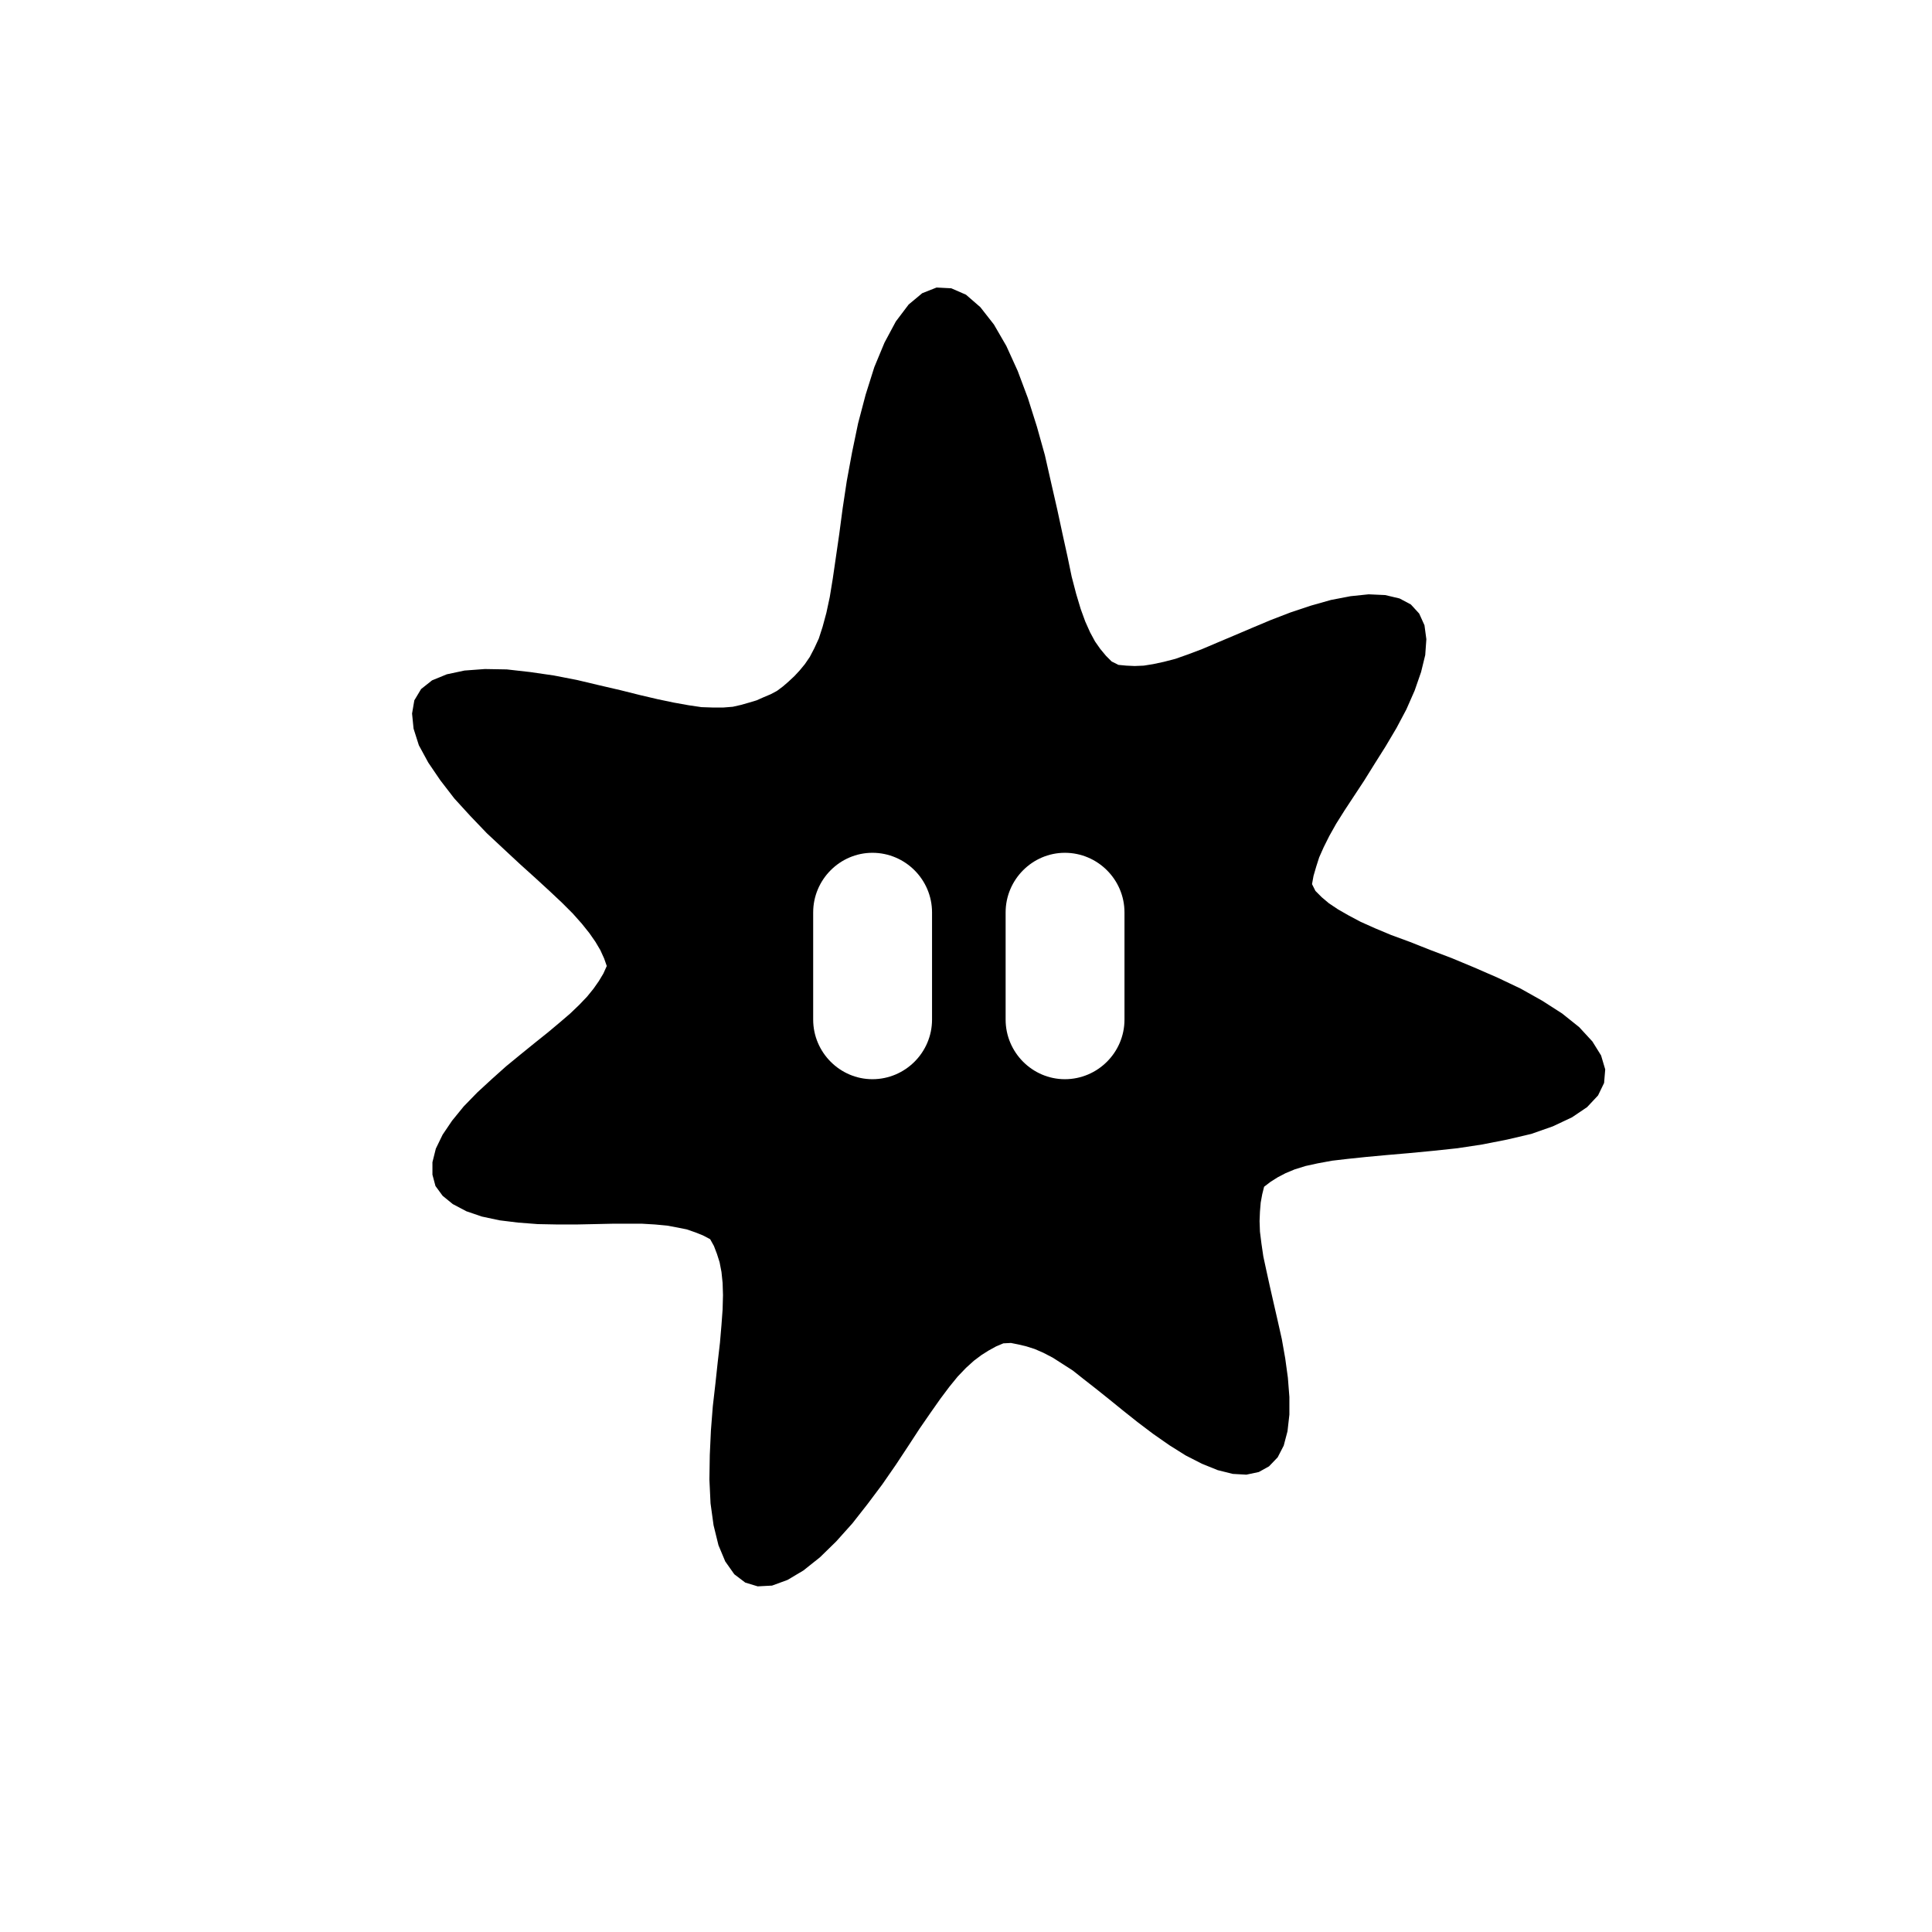
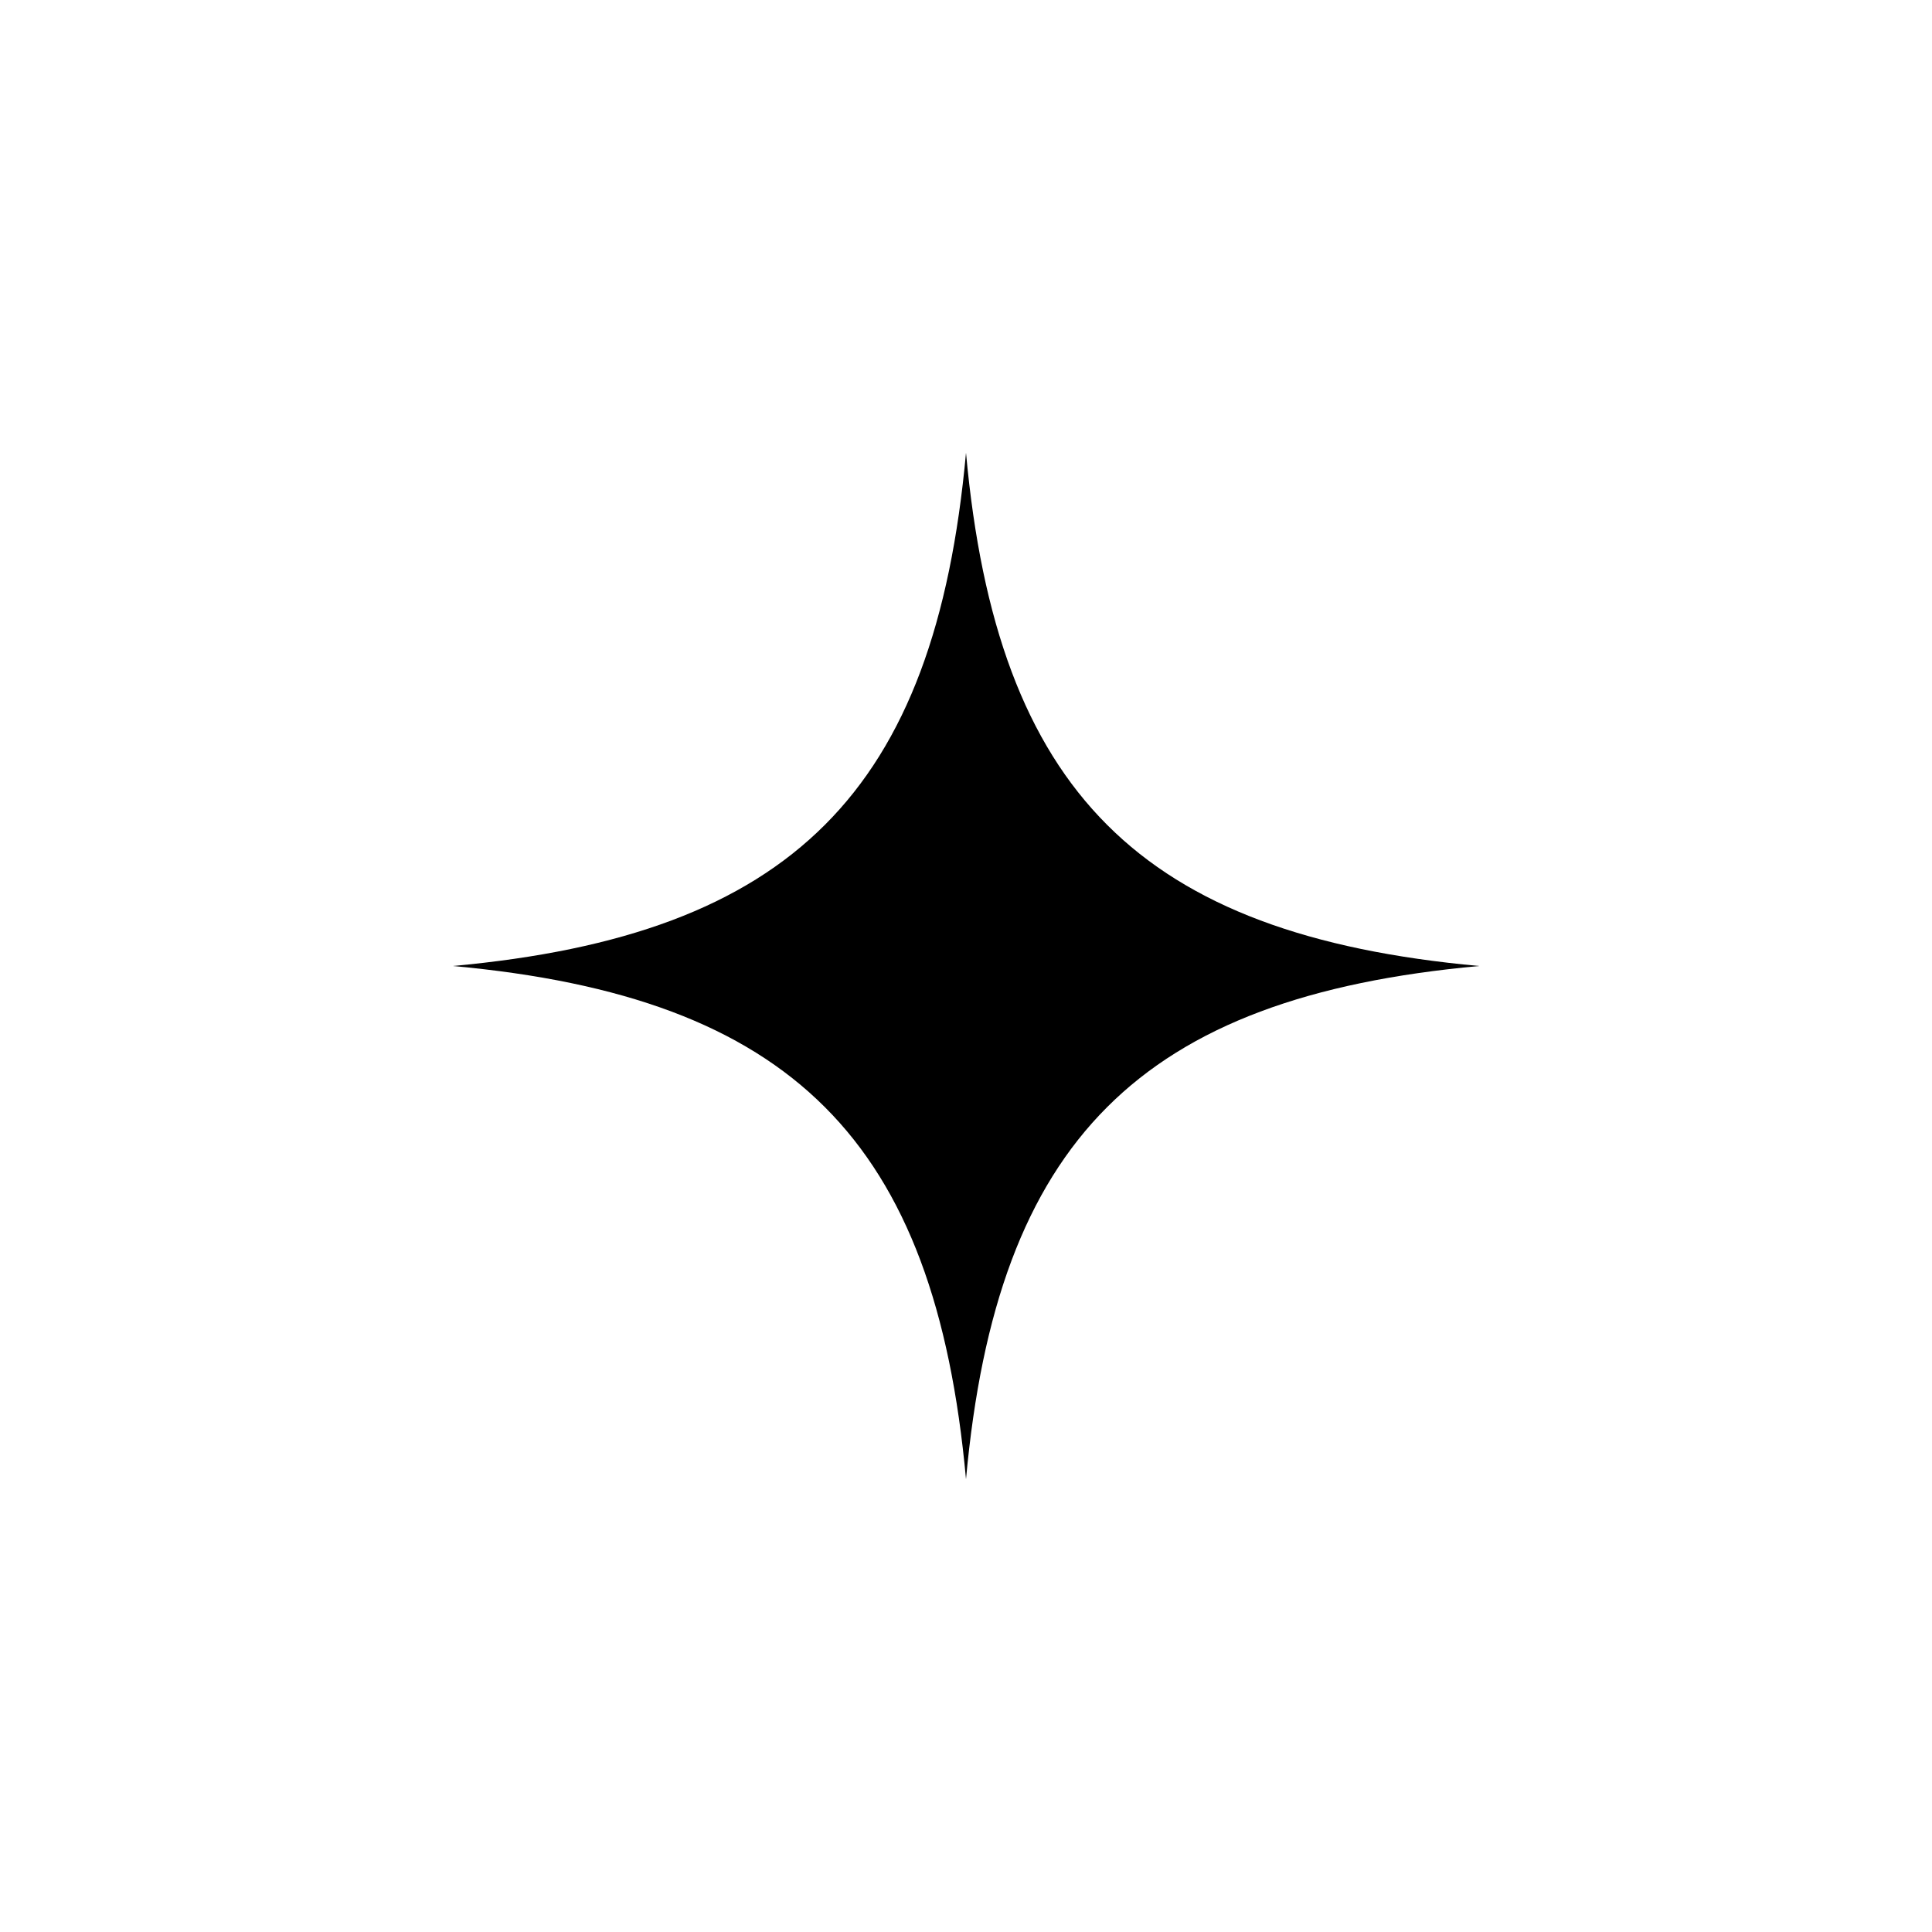
<svg xmlns="http://www.w3.org/2000/svg" width="512" height="512" viewBox="0 0 512 512">
-   <path d="M403,262 L408.7,265.2 L414,268.6 L418.5,272.2 L422,276 L424.3,279.7 L425.4,283.4 L425.1,287 L423.5,290.3 L420.6,293.4 L416.6,296.1 L411.5,298.5 L405.8,300.5 L399.4,302 L392.8,303.3 L386.2,304.3 L379.6,305 L373.3,305.6 L367.5,306.1 L362.1,306.6 L357.3,307.1 L353,307.6 L349.2,308.3 L346,309 L343.1,309.9 L340.7,310.9 L338.6,312 L336.7,313.2 L335,314.5 L334.5,316.5 L334.1,318.7 L333.9,321.1 L333.8,323.6 L333.9,326.4 L334.3,329.6 L334.8,333 L335.6,336.7 L336.5,340.8 L337.5,345.2 L338.6,350 L339.7,354.9 L340.6,360 L341.3,365.1 L341.7,370.2 L341.7,374.9 L341.2,379.3 L340.2,383.1 L338.6,386.2 L336.3,388.6 L333.6,390.1 L330.3,390.8 L326.7,390.6 L322.7,389.6 L318.5,387.9 L314.2,385.7 L309.9,383 L305.6,380 L301.5,376.9 L297.6,373.8 L293.9,370.8 L290.4,368 L287.2,365.5 L284.3,363.2 L281.5,361.4 L279,359.8 L276.5,358.5 L274.2,357.5 L272,356.8 L269.9,356.3 L267.9,355.9 L265.9,356 L264,356.8 L262,357.9 L260.1,359.1 L258.1,360.6 L256,362.5 L253.8,364.8 L251.6,367.5 L249.2,370.7 L246.6,374.4 L243.7,378.6 L240.7,383.2 L237.4,388.2 L233.8,393.4 L229.9,398.6 L225.9,403.7 L221.6,408.5 L217.3,412.7 L212.9,416.2 L208.7,418.7 L204.6,420.2 L200.8,420.4 L197.5,419.4 L194.6,417.2 L192.2,413.8 L190.4,409.5 L189.1,404.2 L188.3,398.4 L188,392.1 L188.1,385.6 L188.4,379.1 L188.9,372.7 L189.6,366.6 L190.2,361 L190.8,355.8 L191.2,351.1 L191.5,347 L191.6,343.2 L191.5,340 L191.2,337.1 L190.7,334.5 L190,332.3 L189.2,330.2 L188.2,328.4 L186.3,327.4 L184.3,326.6 L182,325.8 L179.5,325.3 L176.8,324.8 L173.6,324.5 L170.2,324.3 L166.4,324.3 L162.2,324.3 L157.6,324.4 L152.8,324.5 L147.7,324.5 L142.5,324.4 L137.3,324 L132.4,323.4 L127.7,322.4 L123.6,321 L120,319.1 L117.3,316.9 L115.4,314.3 L114.6,311.3 L114.6,308 L115.5,304.4 L117.3,300.7 L119.8,297 L122.9,293.2 L126.5,289.5 L130.3,286 L134.1,282.6 L138,279.4 L141.7,276.4 L145.2,273.6 L148.3,271 L151.1,268.6 L153.5,266.3 L155.6,264.1 L157.3,262 L158.7,260 L159.9,258 L160.8,256 L160.1,254 L159.1,251.8 L157.8,249.6 L156.2,247.3 L154.2,244.8 L151.8,242.1 L148.9,239.2 L145.6,236.1 L141.9,232.7 L137.8,229 L133.5,225 L129,220.8 L124.6,216.2 L120.4,211.6 L116.7,206.8 L113.5,202.1 L111,197.5 L109.6,193.1 L109.2,189.1 L109.8,185.6 L111.6,182.6 L114.5,180.3 L118.4,178.7 L123.1,177.7 L128.5,177.3 L134.3,177.4 L140.5,178.1 L146.7,179 L152.9,180.2 L158.8,181.6 L164.4,182.9 L169.6,184.2 L174.3,185.3 L178.6,186.2 L182.5,186.9 L185.9,187.4 L188.9,187.5 L191.7,187.5 L194.2,187.3 L196.4,186.8 L198.5,186.2 L200.5,185.6 L202.3,184.8 L204.2,184 L205.9,183.1 L207.5,181.9 L209,180.6 L210.5,179.2 L211.9,177.7 L213.3,176 L214.6,174.1 L215.8,171.8 L217,169.2 L218,166.1 L219,162.4 L219.9,158.2 L220.7,153.3 L221.5,147.8 L222.4,141.6 L223.3,134.8 L224.4,127.5 L225.8,119.9 L227.4,112.2 L229.4,104.6 L231.7,97.3 L234.4,90.8 L237.4,85.2 L240.8,80.7 L244.4,77.7 L248.2,76.2 L252.1,76.4 L256,78.1 L259.8,81.4 L263.4,86 L266.7,91.7 L269.7,98.3 L272.4,105.5 L274.8,113.1 L276.9,120.6 L278.6,128.1 L280.2,135.1 L281.6,141.6 L282.9,147.5 L284,152.8 L285.2,157.4 L286.4,161.4 L287.6,164.7 L288.9,167.6 L290.2,170 L291.6,172 L293.1,173.8 L294.6,175.3 L296.4,176.2 L298.5,176.4 L300.7,176.5 L303.1,176.4 L305.6,176 L308.4,175.4 L311.5,174.6 L314.9,173.4 L318.6,172 L322.6,170.3 L327.1,168.4 L331.8,166.4 L336.8,164.3 L342,162.3 L347.4,160.5 L352.7,159 L357.9,158 L362.7,157.5 L367.1,157.7 L370.9,158.6 L373.9,160.2 L376.1,162.6 L377.5,165.7 L378,169.4 L377.7,173.6 L376.6,178.1 L374.9,183 L372.7,188 L370.1,192.9 L367.2,197.8 L364.3,202.4 L361.5,206.9 L358.8,211 L356.3,214.8 L354.1,218.3 L352.3,221.5 L350.8,224.5 L349.6,227.2 L348.8,229.7 L348.1,232.1 L347.7,234.3 L348.6,236.1 L350.3,237.8 L352.2,239.4 L354.6,241 L357.4,242.6 L360.6,244.3 L364.4,246 L368.7,247.8 L373.6,249.6 L378.9,251.7 L384.7,253.9 L390.7,256.4 L396.9,259.1ZM231.2,226C222.6,226 215.5,233.1 215.5,241.8L215.5,270.2C215.5,278.9 222.6,286 231.2,286L231.2,286C239.9,286 247,278.9 247,270.2L247,241.8C247,233.1 239.9,226 231.2,226L231.2,226ZM282.2,226C273.6,226 266.5,233.1 266.5,241.8L266.5,270.2C266.5,278.9 273.6,286 282.2,286L282.2,286C290.9,286 298,278.9 298,270.2L298,241.8C298,233.1 290.9,226 282.2,226L282.2,226Z" />
+   <path d="M256 120C264.2 209.8 302.2 247.8 392 256C302.2 264.2 264.2 302.2 256 392C247.8 302.2 209.8 264.2 120 256C209.8 247.8 247.8 209.8 256 120Z" />
</svg>
